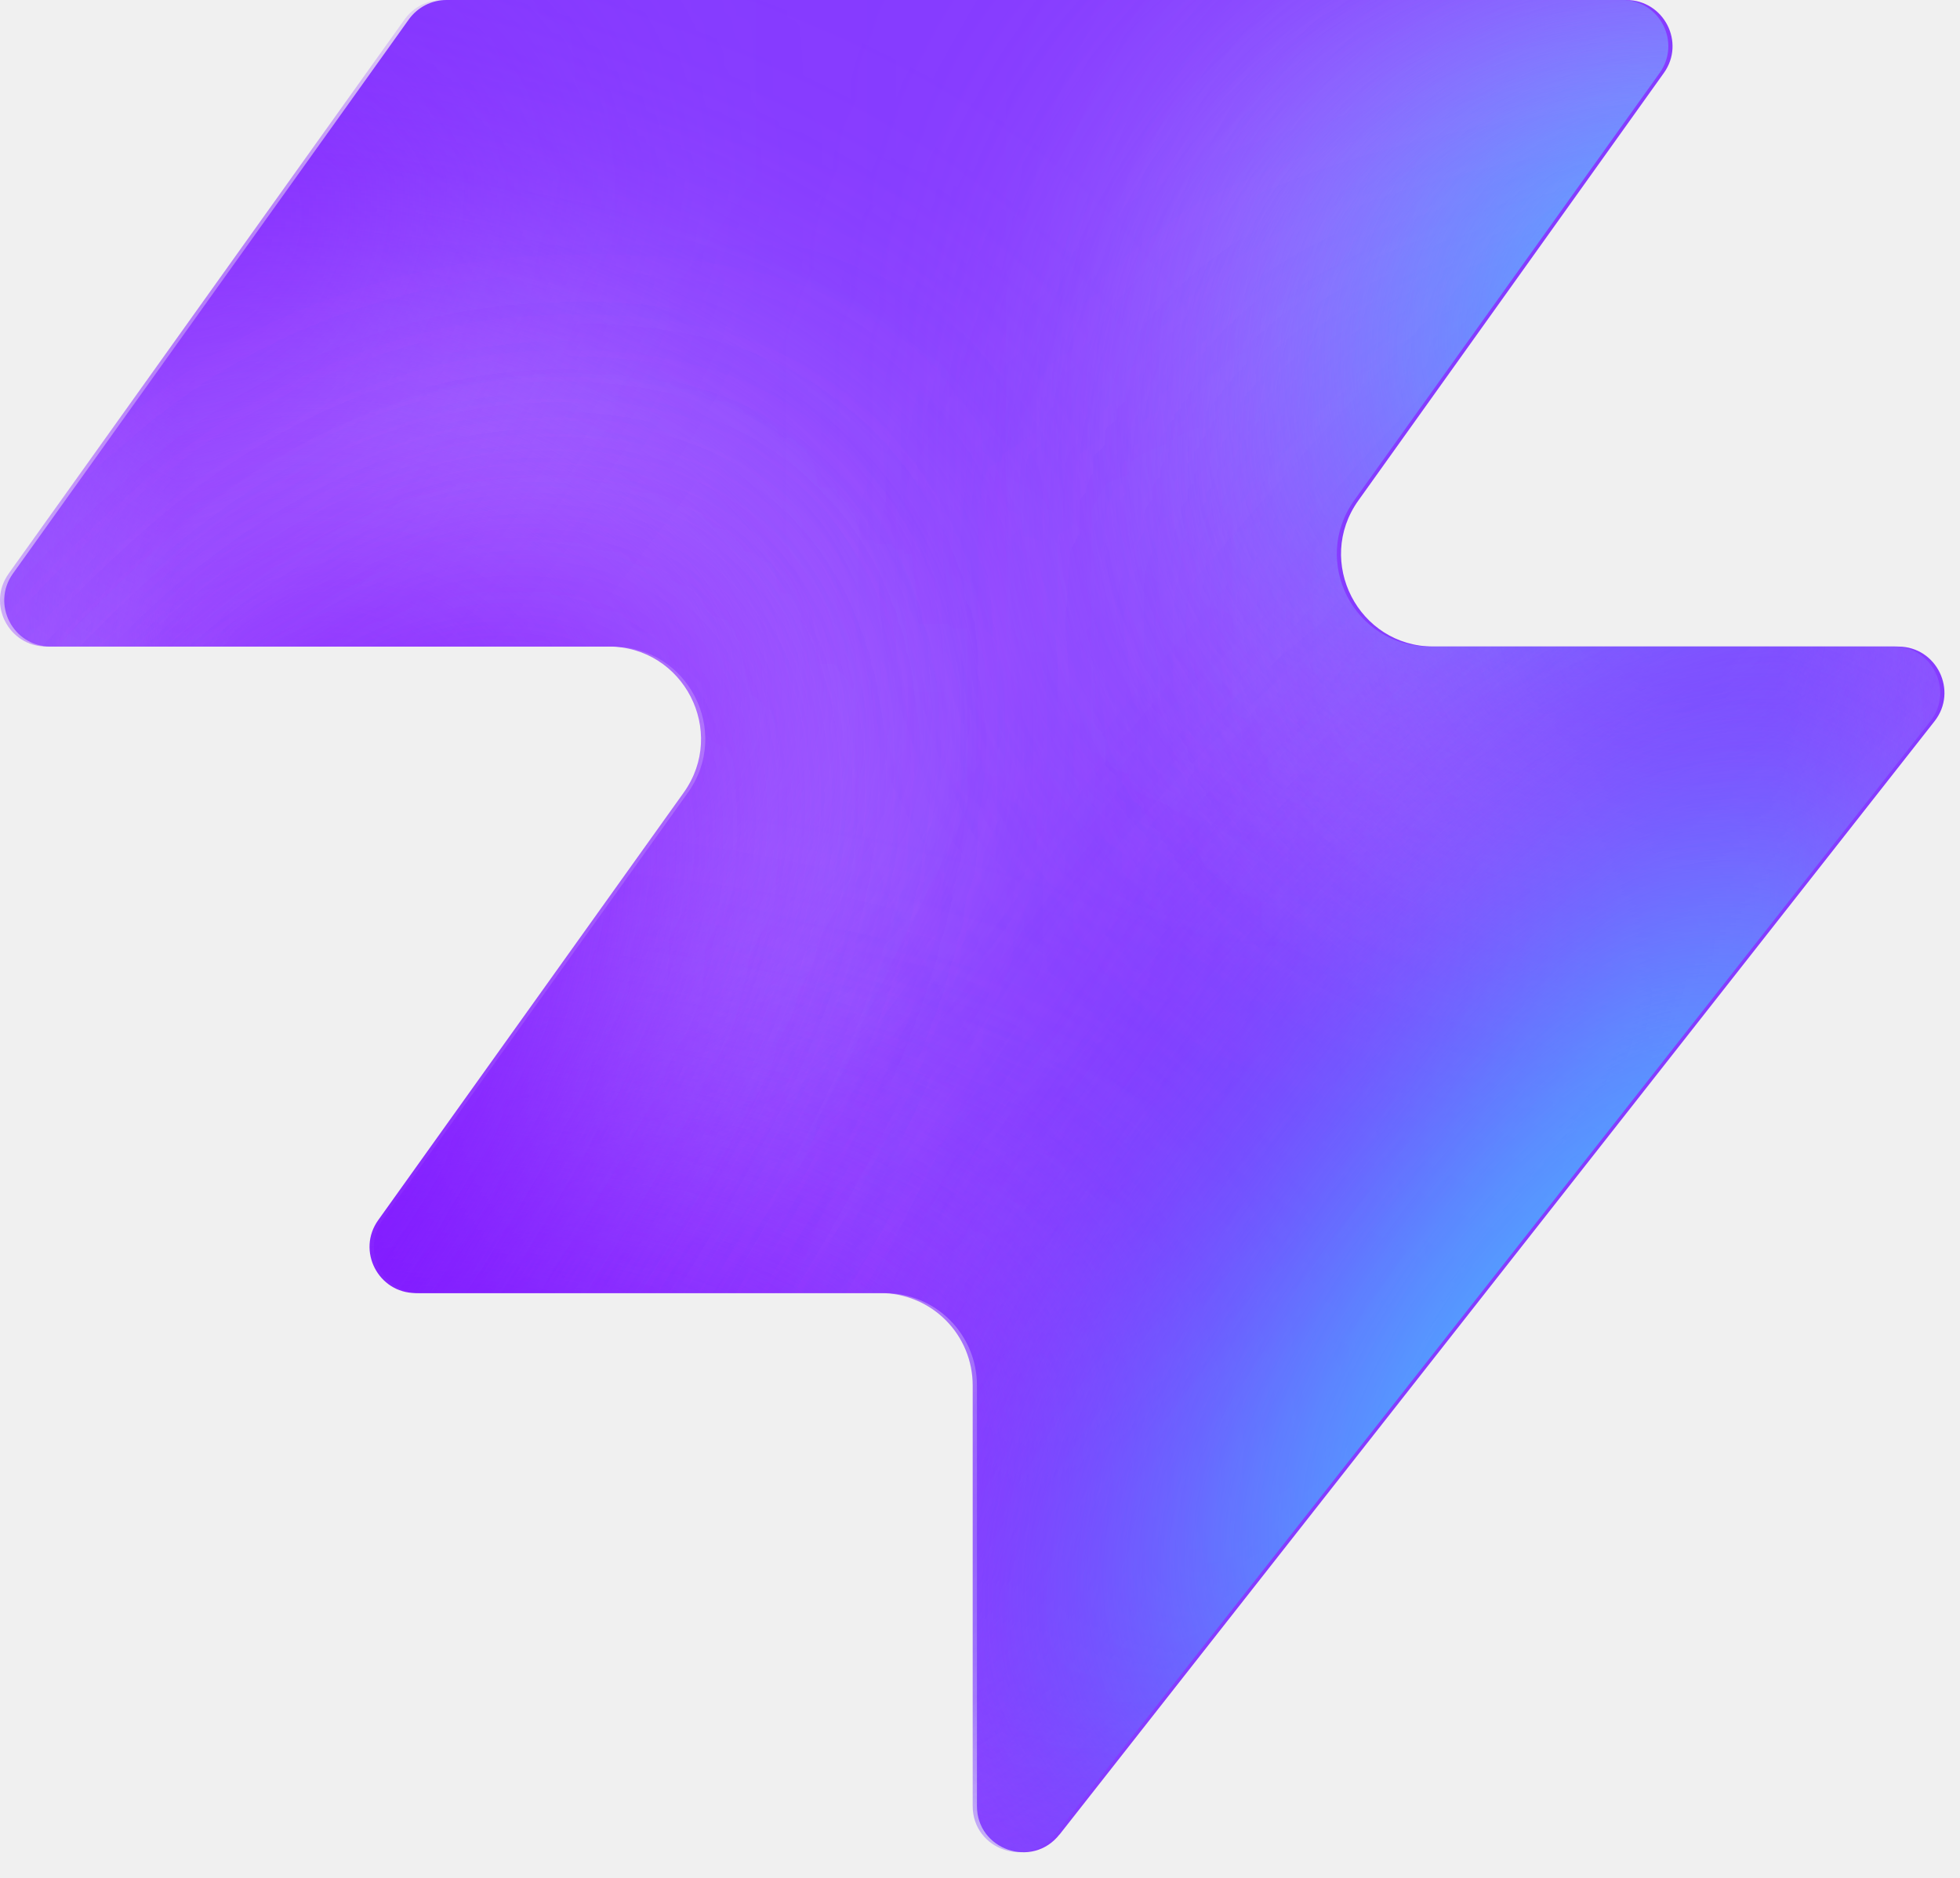
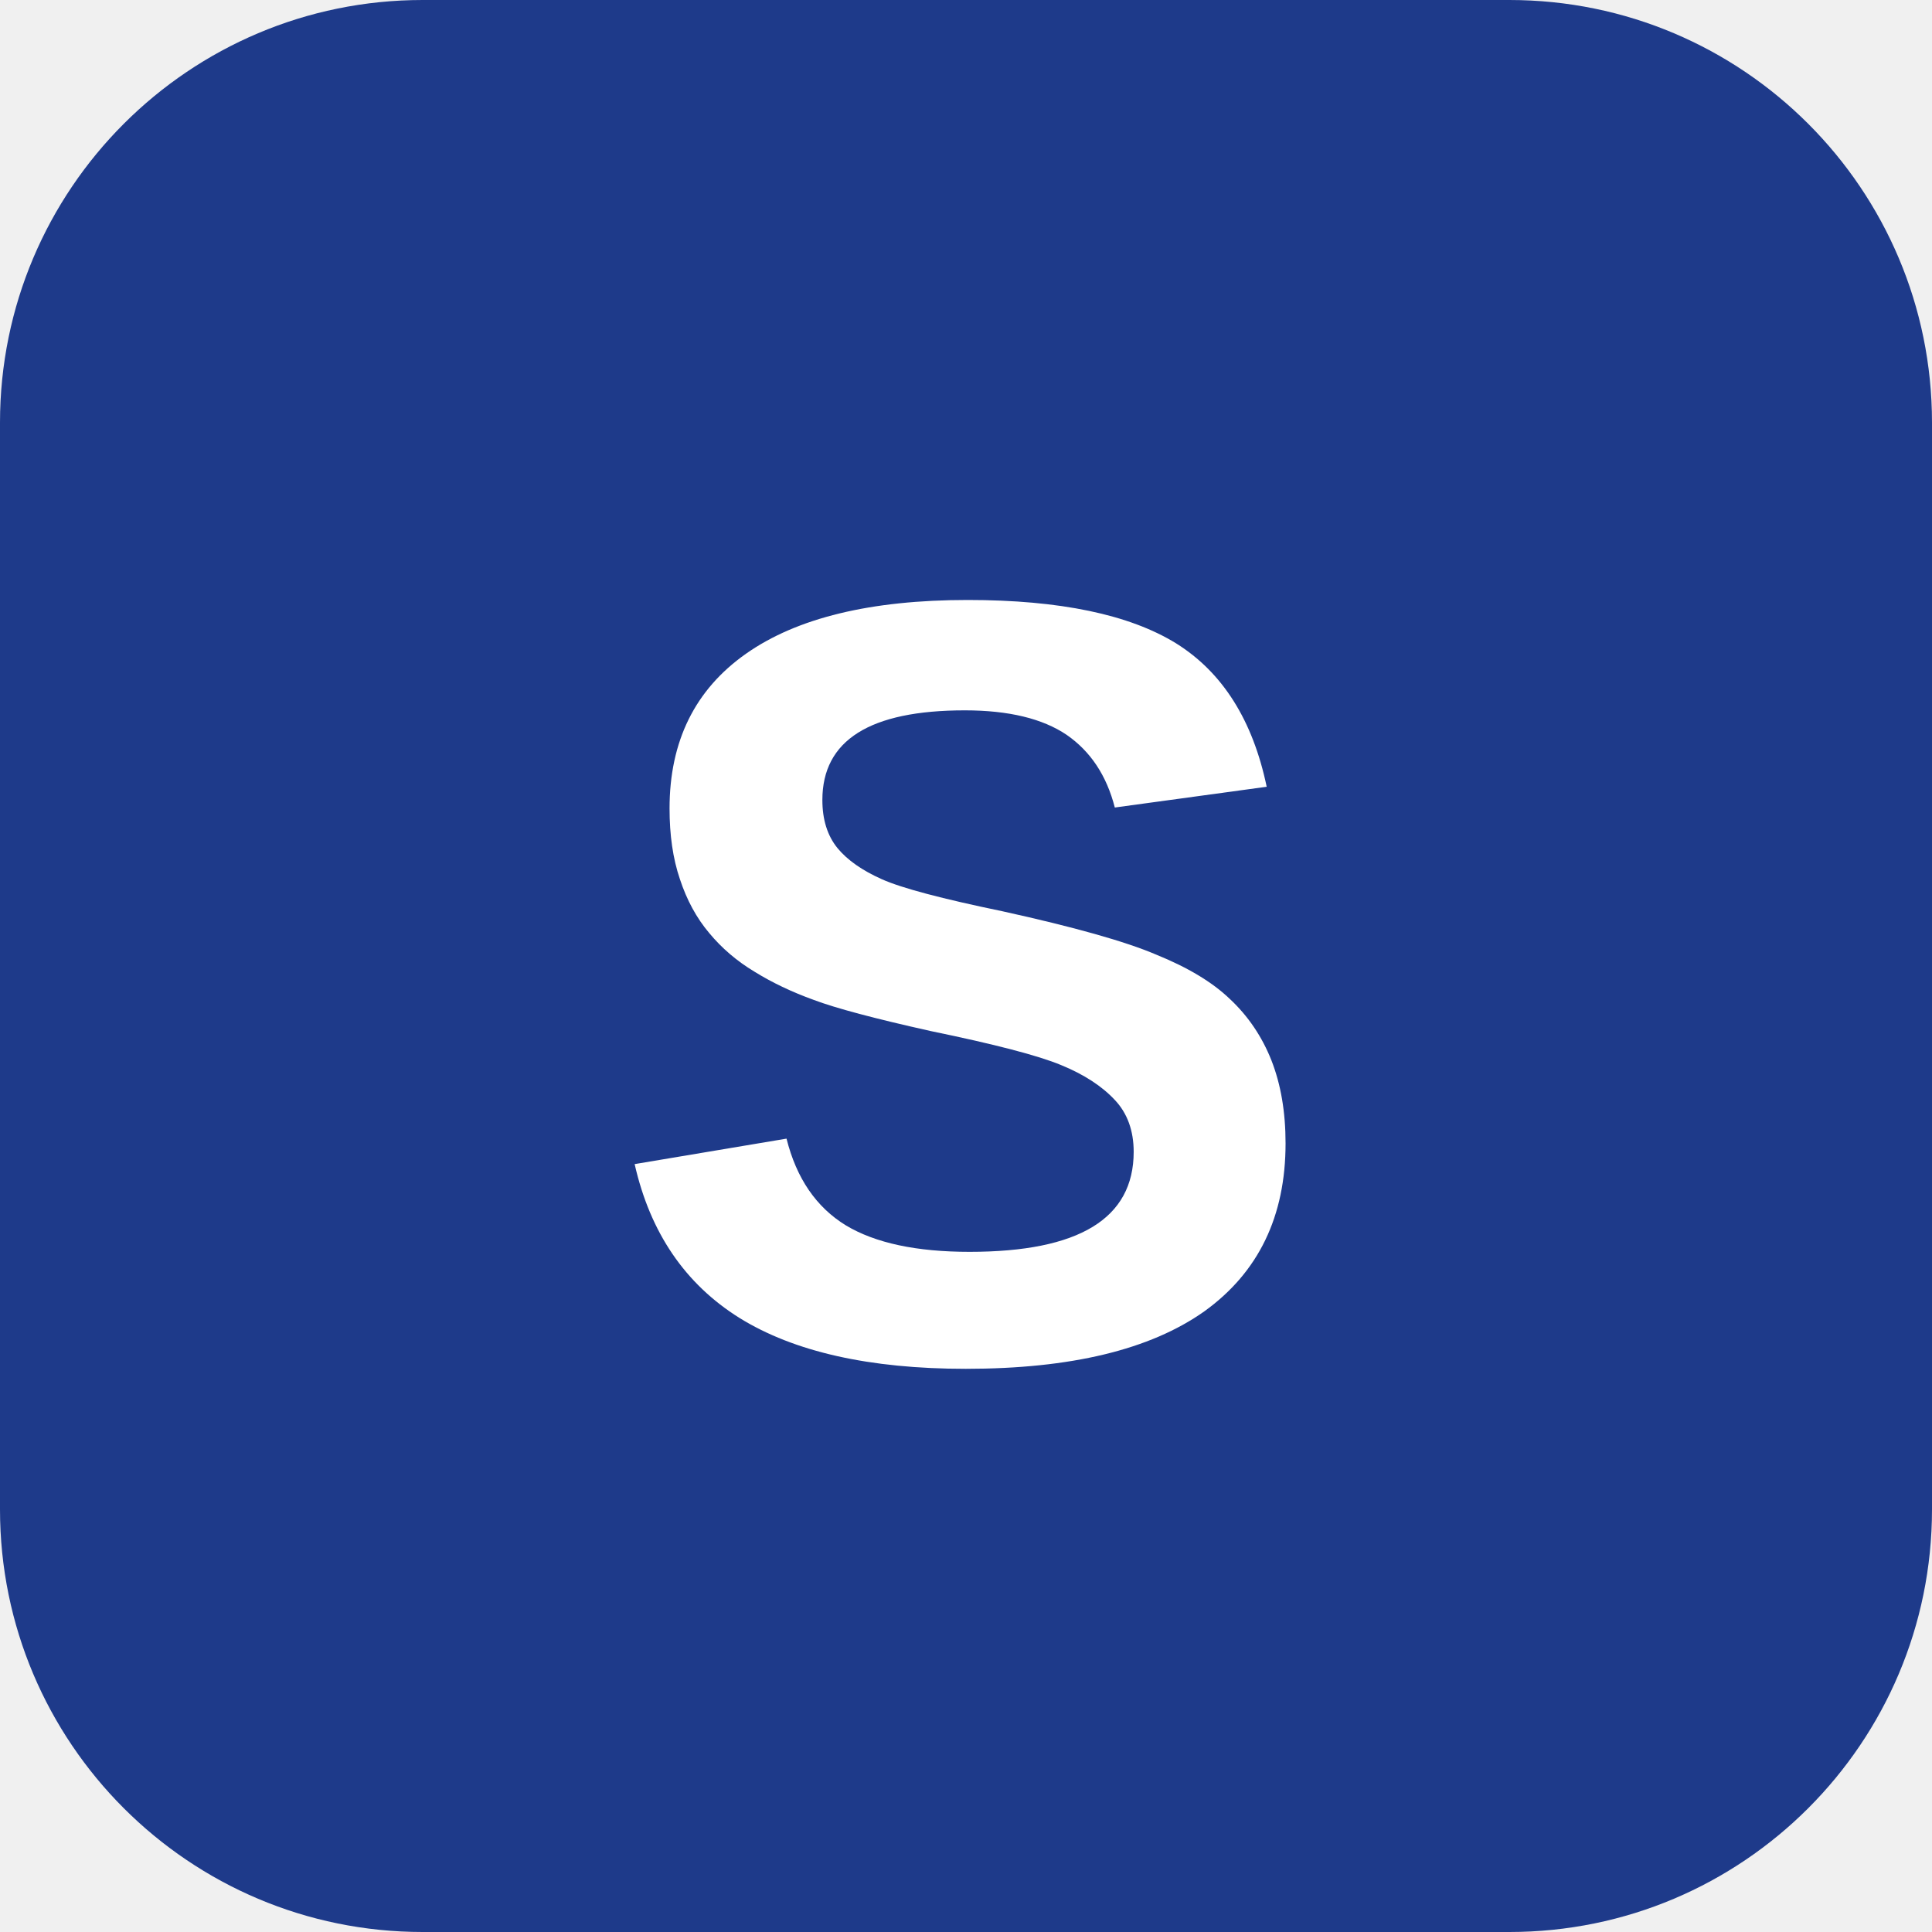
- <svg xmlns="http://www.w3.org/2000/svg" width="48" height="46" fill="none" viewBox="0 0 48 46">
-   <path fill="#863bff" d="M25.946 44.938c-.664.845-2.021.375-2.021-.698V33.937a2.26 2.26 0 0 0-2.262-2.262H10.287c-.92 0-1.456-1.04-.92-1.788l7.48-10.471c1.07-1.497 0-3.578-1.842-3.578H1.237c-.92 0-1.456-1.04-.92-1.788L10.013.474c.214-.297.556-.474.92-.474h28.894c.92 0 1.456 1.04.92 1.788l-7.48 10.471c-1.07 1.498 0 3.579 1.842 3.579h11.377c.943 0 1.473 1.088.89 1.83L25.947 44.94z" style="fill:#863bff;fill:color(display-p3 .525 .23 1);fill-opacity:1" />
-   <mask id="a" width="48" height="46" x="0" y="0" maskUnits="userSpaceOnUse" style="mask-type:alpha">
-     <path fill="#000" d="M25.842 44.938c-.664.844-2.021.375-2.021-.698V33.937a2.26 2.26 0 0 0-2.262-2.262H10.183c-.92 0-1.456-1.04-.92-1.788l7.48-10.471c1.07-1.498 0-3.579-1.842-3.579H1.133c-.92 0-1.456-1.04-.92-1.787L9.91.473c.214-.297.556-.474.92-.474h28.894c.92 0 1.456 1.04.92 1.788l-7.48 10.471c-1.07 1.498 0 3.578 1.842 3.578h11.377c.943 0 1.473 1.088.89 1.832L25.843 44.94z" style="fill:#000;fill-opacity:1" />
-   </mask>
-   <g mask="url(#a)">
-     <g filter="url(#b)">
-       <ellipse cx="5.508" cy="14.704" fill="#ede6ff" rx="5.508" ry="14.704" style="fill:#ede6ff;fill:color(display-p3 .927 .903 1);fill-opacity:1" transform="matrix(.00324 1 1 -.00324 -4.47 31.516)" />
-     </g>
-     <g filter="url(#c)">
-       <ellipse cx="10.399" cy="29.851" fill="#ede6ff" rx="10.399" ry="29.851" style="fill:#ede6ff;fill:color(display-p3 .927 .903 1);fill-opacity:1" transform="matrix(.00324 1 1 -.00324 -39.328 7.883)" />
-     </g>
-     <g filter="url(#d)">
-       <ellipse cx="5.508" cy="30.487" fill="#7e14ff" rx="5.508" ry="30.487" style="fill:#7e14ff;fill:color(display-p3 .492 .077 1);fill-opacity:1" transform="rotate(89.814 -25.913 -14.639)scale(1 -1)" />
-     </g>
-     <g filter="url(#e)">
-       <ellipse cx="5.508" cy="30.599" fill="#7e14ff" rx="5.508" ry="30.599" style="fill:#7e14ff;fill:color(display-p3 .492 .077 1);fill-opacity:1" transform="rotate(89.814 -32.644 -3.334)scale(1 -1)" />
-     </g>
-     <g filter="url(#f)">
-       <ellipse cx="5.508" cy="30.599" fill="#7e14ff" rx="5.508" ry="30.599" style="fill:#7e14ff;fill:color(display-p3 .492 .077 1);fill-opacity:1" transform="matrix(.00324 1 1 -.00324 -34.34 30.47)" />
-     </g>
-     <g filter="url(#g)">
-       <ellipse cx="14.072" cy="22.078" fill="#ede6ff" rx="14.072" ry="22.078" style="fill:#ede6ff;fill:color(display-p3 .927 .903 1);fill-opacity:1" transform="rotate(93.35 24.506 48.493)scale(-1 1)" />
-     </g>
-     <g filter="url(#h)">
-       <ellipse cx="3.47" cy="21.501" fill="#7e14ff" rx="3.47" ry="21.501" style="fill:#7e14ff;fill:color(display-p3 .492 .077 1);fill-opacity:1" transform="rotate(89.009 28.708 47.59)scale(-1 1)" />
-     </g>
-     <g filter="url(#i)">
-       <ellipse cx="3.47" cy="21.501" fill="#7e14ff" rx="3.47" ry="21.501" style="fill:#7e14ff;fill:color(display-p3 .492 .077 1);fill-opacity:1" transform="rotate(89.009 28.708 47.59)scale(-1 1)" />
-     </g>
-     <g filter="url(#j)">
-       <ellipse cx=".387" cy="8.972" fill="#7e14ff" rx="4.407" ry="29.108" style="fill:#7e14ff;fill:color(display-p3 .492 .077 1);fill-opacity:1" transform="rotate(39.51 .387 8.972)" />
-     </g>
-     <g filter="url(#k)">
-       <ellipse cx="47.523" cy="-6.092" fill="#7e14ff" rx="4.407" ry="29.108" style="fill:#7e14ff;fill:color(display-p3 .492 .077 1);fill-opacity:1" transform="rotate(37.892 47.523 -6.092)" />
-     </g>
-     <g filter="url(#l)">
-       <ellipse cx="41.412" cy="6.333" fill="#47bfff" rx="5.971" ry="9.665" style="fill:#47bfff;fill:color(display-p3 .28 .748 1);fill-opacity:1" transform="rotate(37.892 41.412 6.333)" />
-     </g>
-     <g filter="url(#m)">
-       <ellipse cx="-1.879" cy="38.332" fill="#7e14ff" rx="4.407" ry="29.108" style="fill:#7e14ff;fill:color(display-p3 .492 .077 1);fill-opacity:1" transform="rotate(37.892 -1.88 38.332)" />
-     </g>
-     <g filter="url(#n)">
-       <ellipse cx="-1.879" cy="38.332" fill="#7e14ff" rx="4.407" ry="29.108" style="fill:#7e14ff;fill:color(display-p3 .492 .077 1);fill-opacity:1" transform="rotate(37.892 -1.88 38.332)" />
-     </g>
-     <g filter="url(#o)">
-       <ellipse cx="35.651" cy="29.907" fill="#7e14ff" rx="4.407" ry="29.108" style="fill:#7e14ff;fill:color(display-p3 .492 .077 1);fill-opacity:1" transform="rotate(37.892 35.651 29.907)" />
-     </g>
-     <g filter="url(#p)">
-       <ellipse cx="38.418" cy="32.4" fill="#47bfff" rx="5.971" ry="15.297" style="fill:#47bfff;fill:color(display-p3 .28 .748 1);fill-opacity:1" transform="rotate(37.892 38.418 32.4)" />
-     </g>
-   </g>
-   <defs>
-     <filter id="b" width="60.045" height="41.654" x="-19.77" y="16.149" color-interpolation-filters="sRGB" filterUnits="userSpaceOnUse">
-       <feFlood flood-opacity="0" result="BackgroundImageFix" />
-       <feBlend in="SourceGraphic" in2="BackgroundImageFix" result="shape" />
-       <feGaussianBlur result="effect1_foregroundBlur_2002_17158" stdDeviation="7.659" />
-     </filter>
-     <filter id="c" width="90.34" height="51.437" x="-54.613" y="-7.533" color-interpolation-filters="sRGB" filterUnits="userSpaceOnUse">
-       <feFlood flood-opacity="0" result="BackgroundImageFix" />
-       <feBlend in="SourceGraphic" in2="BackgroundImageFix" result="shape" />
-       <feGaussianBlur result="effect1_foregroundBlur_2002_17158" stdDeviation="7.659" />
-     </filter>
-     <filter id="d" width="79.355" height="29.4" x="-49.64" y="2.03" color-interpolation-filters="sRGB" filterUnits="userSpaceOnUse">
-       <feFlood flood-opacity="0" result="BackgroundImageFix" />
-       <feBlend in="SourceGraphic" in2="BackgroundImageFix" result="shape" />
-       <feGaussianBlur result="effect1_foregroundBlur_2002_17158" stdDeviation="4.596" />
-     </filter>
-     <filter id="e" width="79.579" height="29.4" x="-45.045" y="20.029" color-interpolation-filters="sRGB" filterUnits="userSpaceOnUse">
-       <feFlood flood-opacity="0" result="BackgroundImageFix" />
-       <feBlend in="SourceGraphic" in2="BackgroundImageFix" result="shape" />
-       <feGaussianBlur result="effect1_foregroundBlur_2002_17158" stdDeviation="4.596" />
-     </filter>
-     <filter id="f" width="79.579" height="29.4" x="-43.513" y="21.178" color-interpolation-filters="sRGB" filterUnits="userSpaceOnUse">
-       <feFlood flood-opacity="0" result="BackgroundImageFix" />
-       <feBlend in="SourceGraphic" in2="BackgroundImageFix" result="shape" />
-       <feGaussianBlur result="effect1_foregroundBlur_2002_17158" stdDeviation="4.596" />
-     </filter>
-     <filter id="g" width="74.749" height="58.852" x="15.756" y="-17.901" color-interpolation-filters="sRGB" filterUnits="userSpaceOnUse">
-       <feFlood flood-opacity="0" result="BackgroundImageFix" />
-       <feBlend in="SourceGraphic" in2="BackgroundImageFix" result="shape" />
-       <feGaussianBlur result="effect1_foregroundBlur_2002_17158" stdDeviation="7.659" />
-     </filter>
-     <filter id="h" width="61.377" height="25.362" x="23.548" y="2.284" color-interpolation-filters="sRGB" filterUnits="userSpaceOnUse">
-       <feFlood flood-opacity="0" result="BackgroundImageFix" />
-       <feBlend in="SourceGraphic" in2="BackgroundImageFix" result="shape" />
-       <feGaussianBlur result="effect1_foregroundBlur_2002_17158" stdDeviation="4.596" />
-     </filter>
-     <filter id="i" width="61.377" height="25.362" x="23.548" y="2.284" color-interpolation-filters="sRGB" filterUnits="userSpaceOnUse">
-       <feFlood flood-opacity="0" result="BackgroundImageFix" />
-       <feBlend in="SourceGraphic" in2="BackgroundImageFix" result="shape" />
-       <feGaussianBlur result="effect1_foregroundBlur_2002_17158" stdDeviation="4.596" />
-     </filter>
-     <filter id="j" width="56.045" height="63.649" x="-27.636" y="-22.853" color-interpolation-filters="sRGB" filterUnits="userSpaceOnUse">
-       <feFlood flood-opacity="0" result="BackgroundImageFix" />
-       <feBlend in="SourceGraphic" in2="BackgroundImageFix" result="shape" />
-       <feGaussianBlur result="effect1_foregroundBlur_2002_17158" stdDeviation="4.596" />
-     </filter>
-     <filter id="k" width="54.814" height="64.646" x="20.116" y="-38.415" color-interpolation-filters="sRGB" filterUnits="userSpaceOnUse">
-       <feFlood flood-opacity="0" result="BackgroundImageFix" />
-       <feBlend in="SourceGraphic" in2="BackgroundImageFix" result="shape" />
-       <feGaussianBlur result="effect1_foregroundBlur_2002_17158" stdDeviation="4.596" />
-     </filter>
-     <filter id="l" width="33.541" height="35.313" x="24.641" y="-11.323" color-interpolation-filters="sRGB" filterUnits="userSpaceOnUse">
-       <feFlood flood-opacity="0" result="BackgroundImageFix" />
-       <feBlend in="SourceGraphic" in2="BackgroundImageFix" result="shape" />
-       <feGaussianBlur result="effect1_foregroundBlur_2002_17158" stdDeviation="4.596" />
-     </filter>
-     <filter id="m" width="54.814" height="64.646" x="-29.286" y="6.009" color-interpolation-filters="sRGB" filterUnits="userSpaceOnUse">
-       <feFlood flood-opacity="0" result="BackgroundImageFix" />
-       <feBlend in="SourceGraphic" in2="BackgroundImageFix" result="shape" />
-       <feGaussianBlur result="effect1_foregroundBlur_2002_17158" stdDeviation="4.596" />
-     </filter>
-     <filter id="n" width="54.814" height="64.646" x="-29.286" y="6.009" color-interpolation-filters="sRGB" filterUnits="userSpaceOnUse">
-       <feFlood flood-opacity="0" result="BackgroundImageFix" />
-       <feBlend in="SourceGraphic" in2="BackgroundImageFix" result="shape" />
-       <feGaussianBlur result="effect1_foregroundBlur_2002_17158" stdDeviation="4.596" />
-     </filter>
-     <filter id="o" width="54.814" height="64.646" x="8.244" y="-2.416" color-interpolation-filters="sRGB" filterUnits="userSpaceOnUse">
-       <feFlood flood-opacity="0" result="BackgroundImageFix" />
-       <feBlend in="SourceGraphic" in2="BackgroundImageFix" result="shape" />
-       <feGaussianBlur result="effect1_foregroundBlur_2002_17158" stdDeviation="4.596" />
-     </filter>
-     <filter id="p" width="39.409" height="43.623" x="18.713" y="10.588" color-interpolation-filters="sRGB" filterUnits="userSpaceOnUse">
-       <feFlood flood-opacity="0" result="BackgroundImageFix" />
-       <feBlend in="SourceGraphic" in2="BackgroundImageFix" result="shape" />
-       <feGaussianBlur result="effect1_foregroundBlur_2002_17158" stdDeviation="4.596" />
-     </filter>
-   </defs>
+ <svg xmlns="http://www.w3.org/2000/svg" width="32" height="32" viewBox="0 0 32 32" role="img" aria-label="ST4I">
+   <rect width="32" height="32" rx="7" fill="#1E3A8A" />
+   <text x="16" y="22.5" text-anchor="middle" font-family="Segoe UI, Arial, Helvetica, sans-serif" font-weight="700" font-size="18" fill="#FFFFFF">S</text>
</svg>
